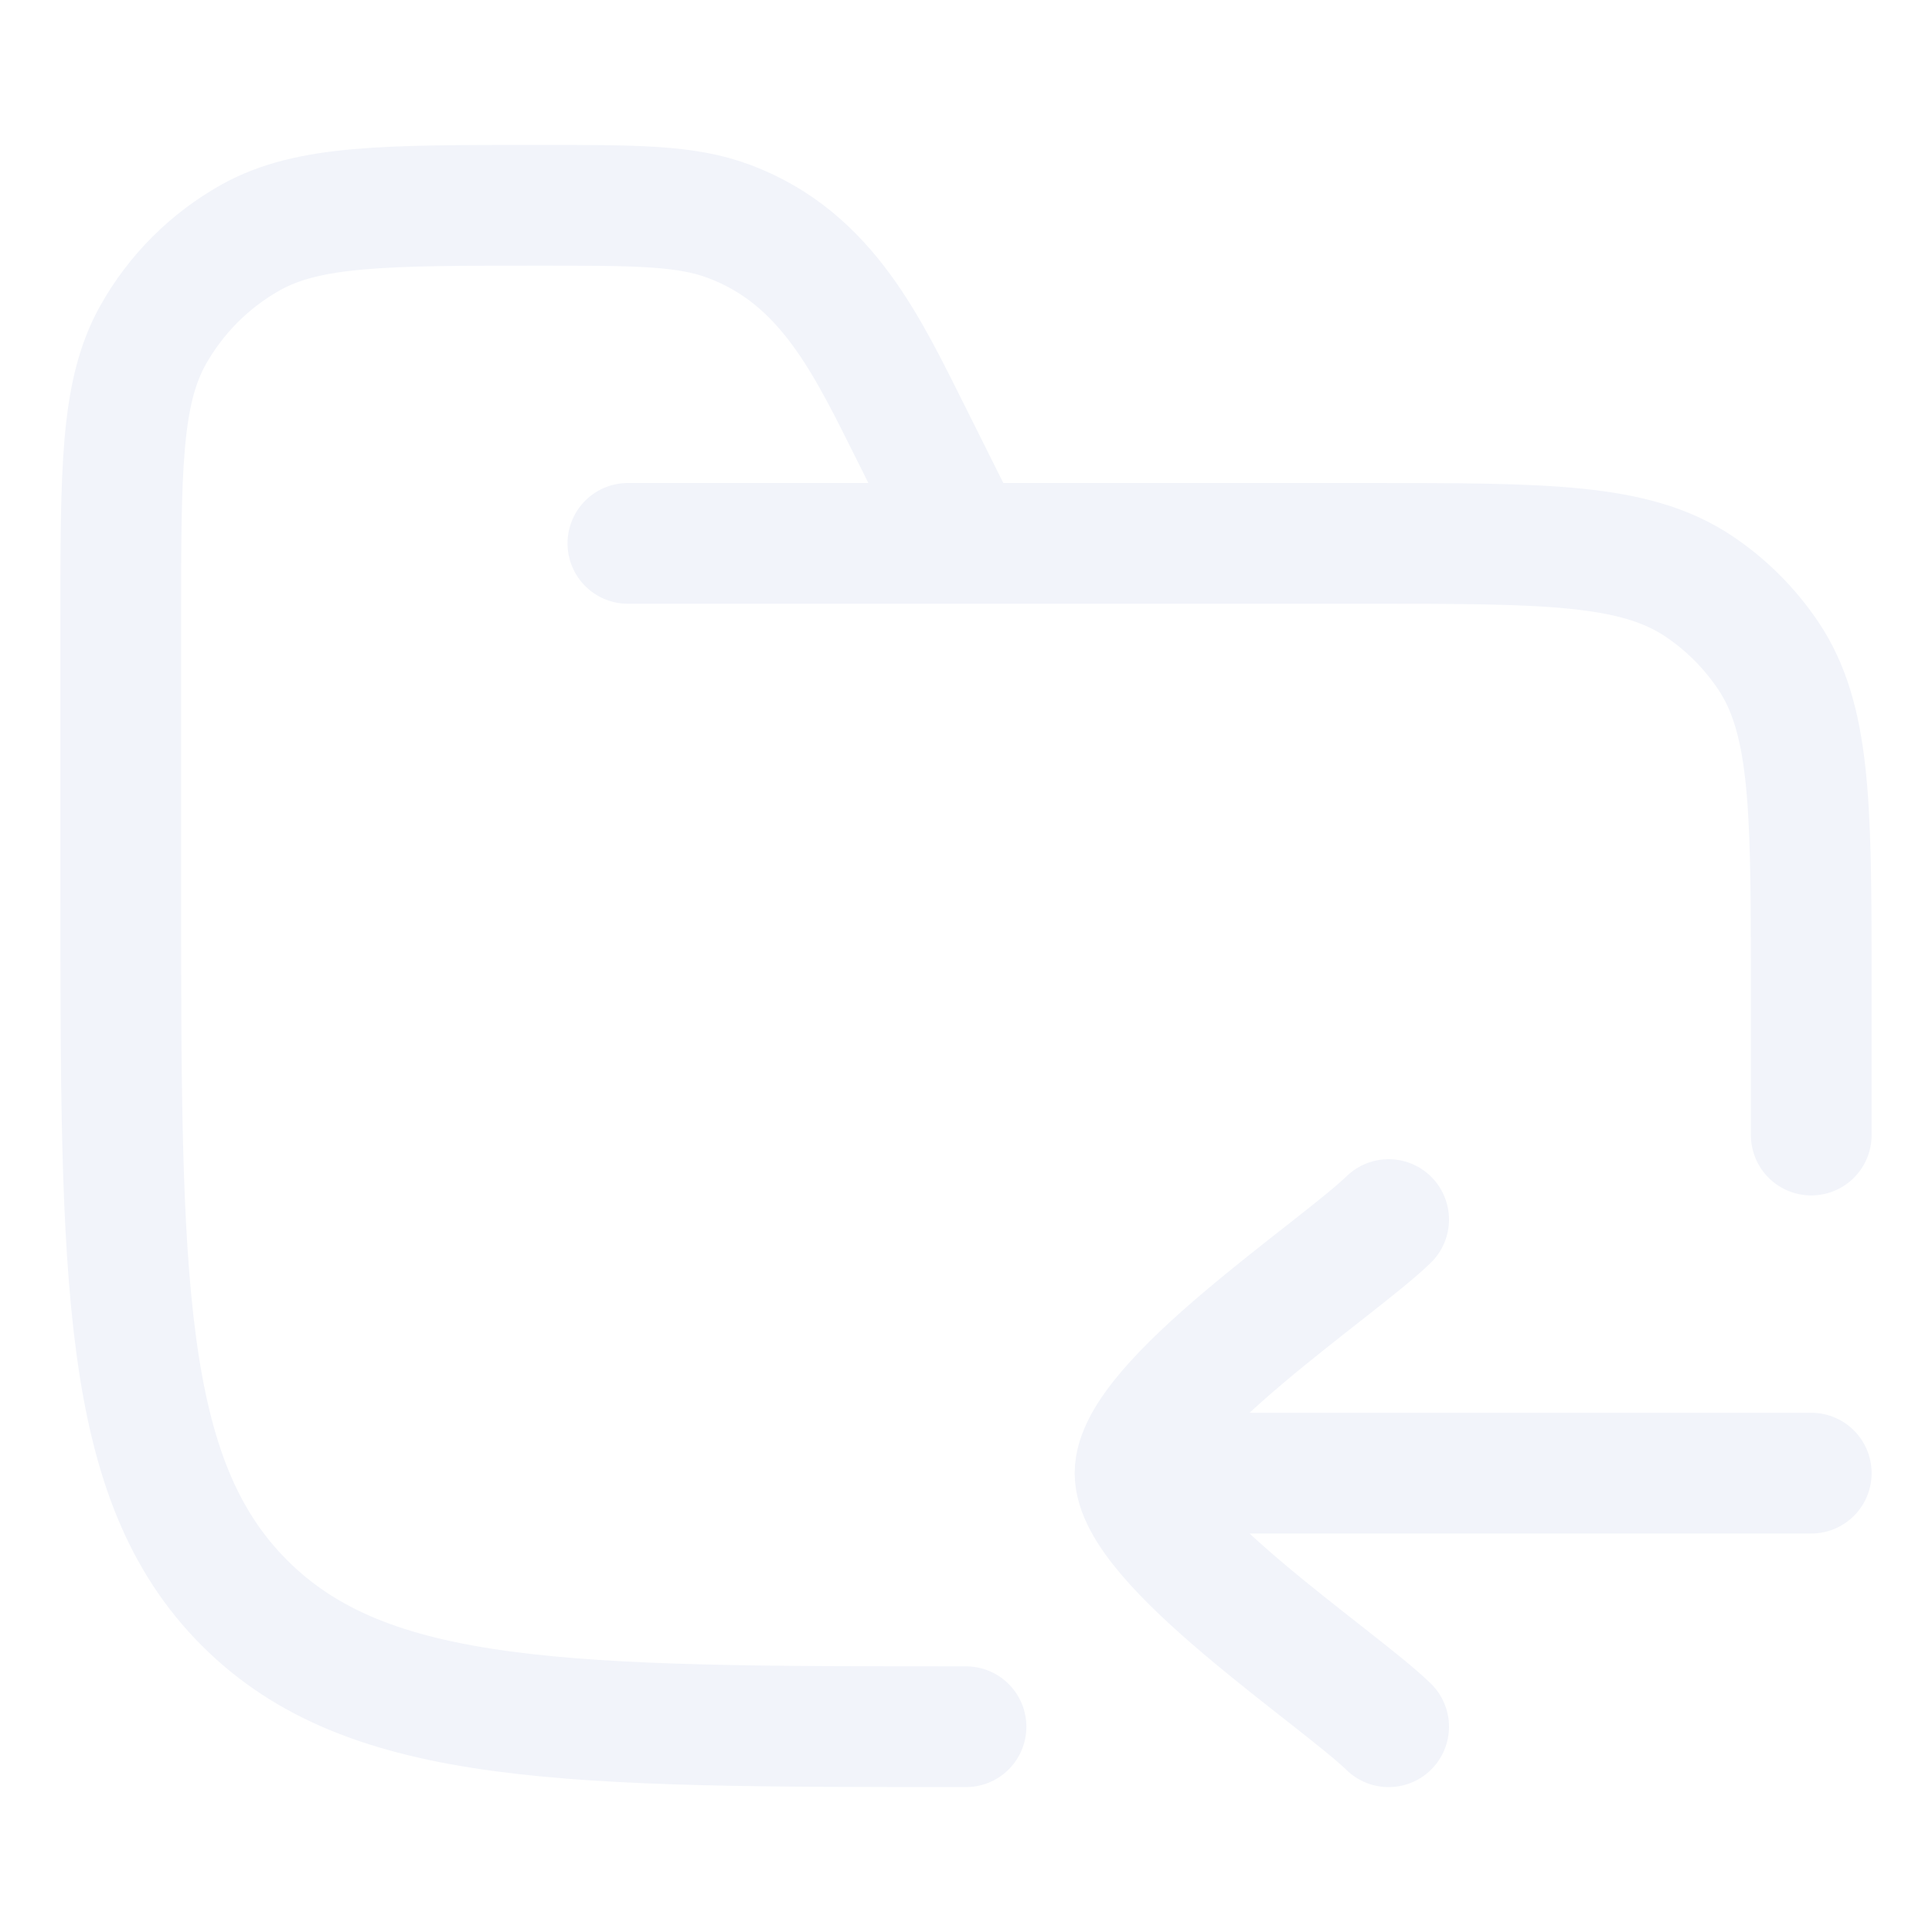
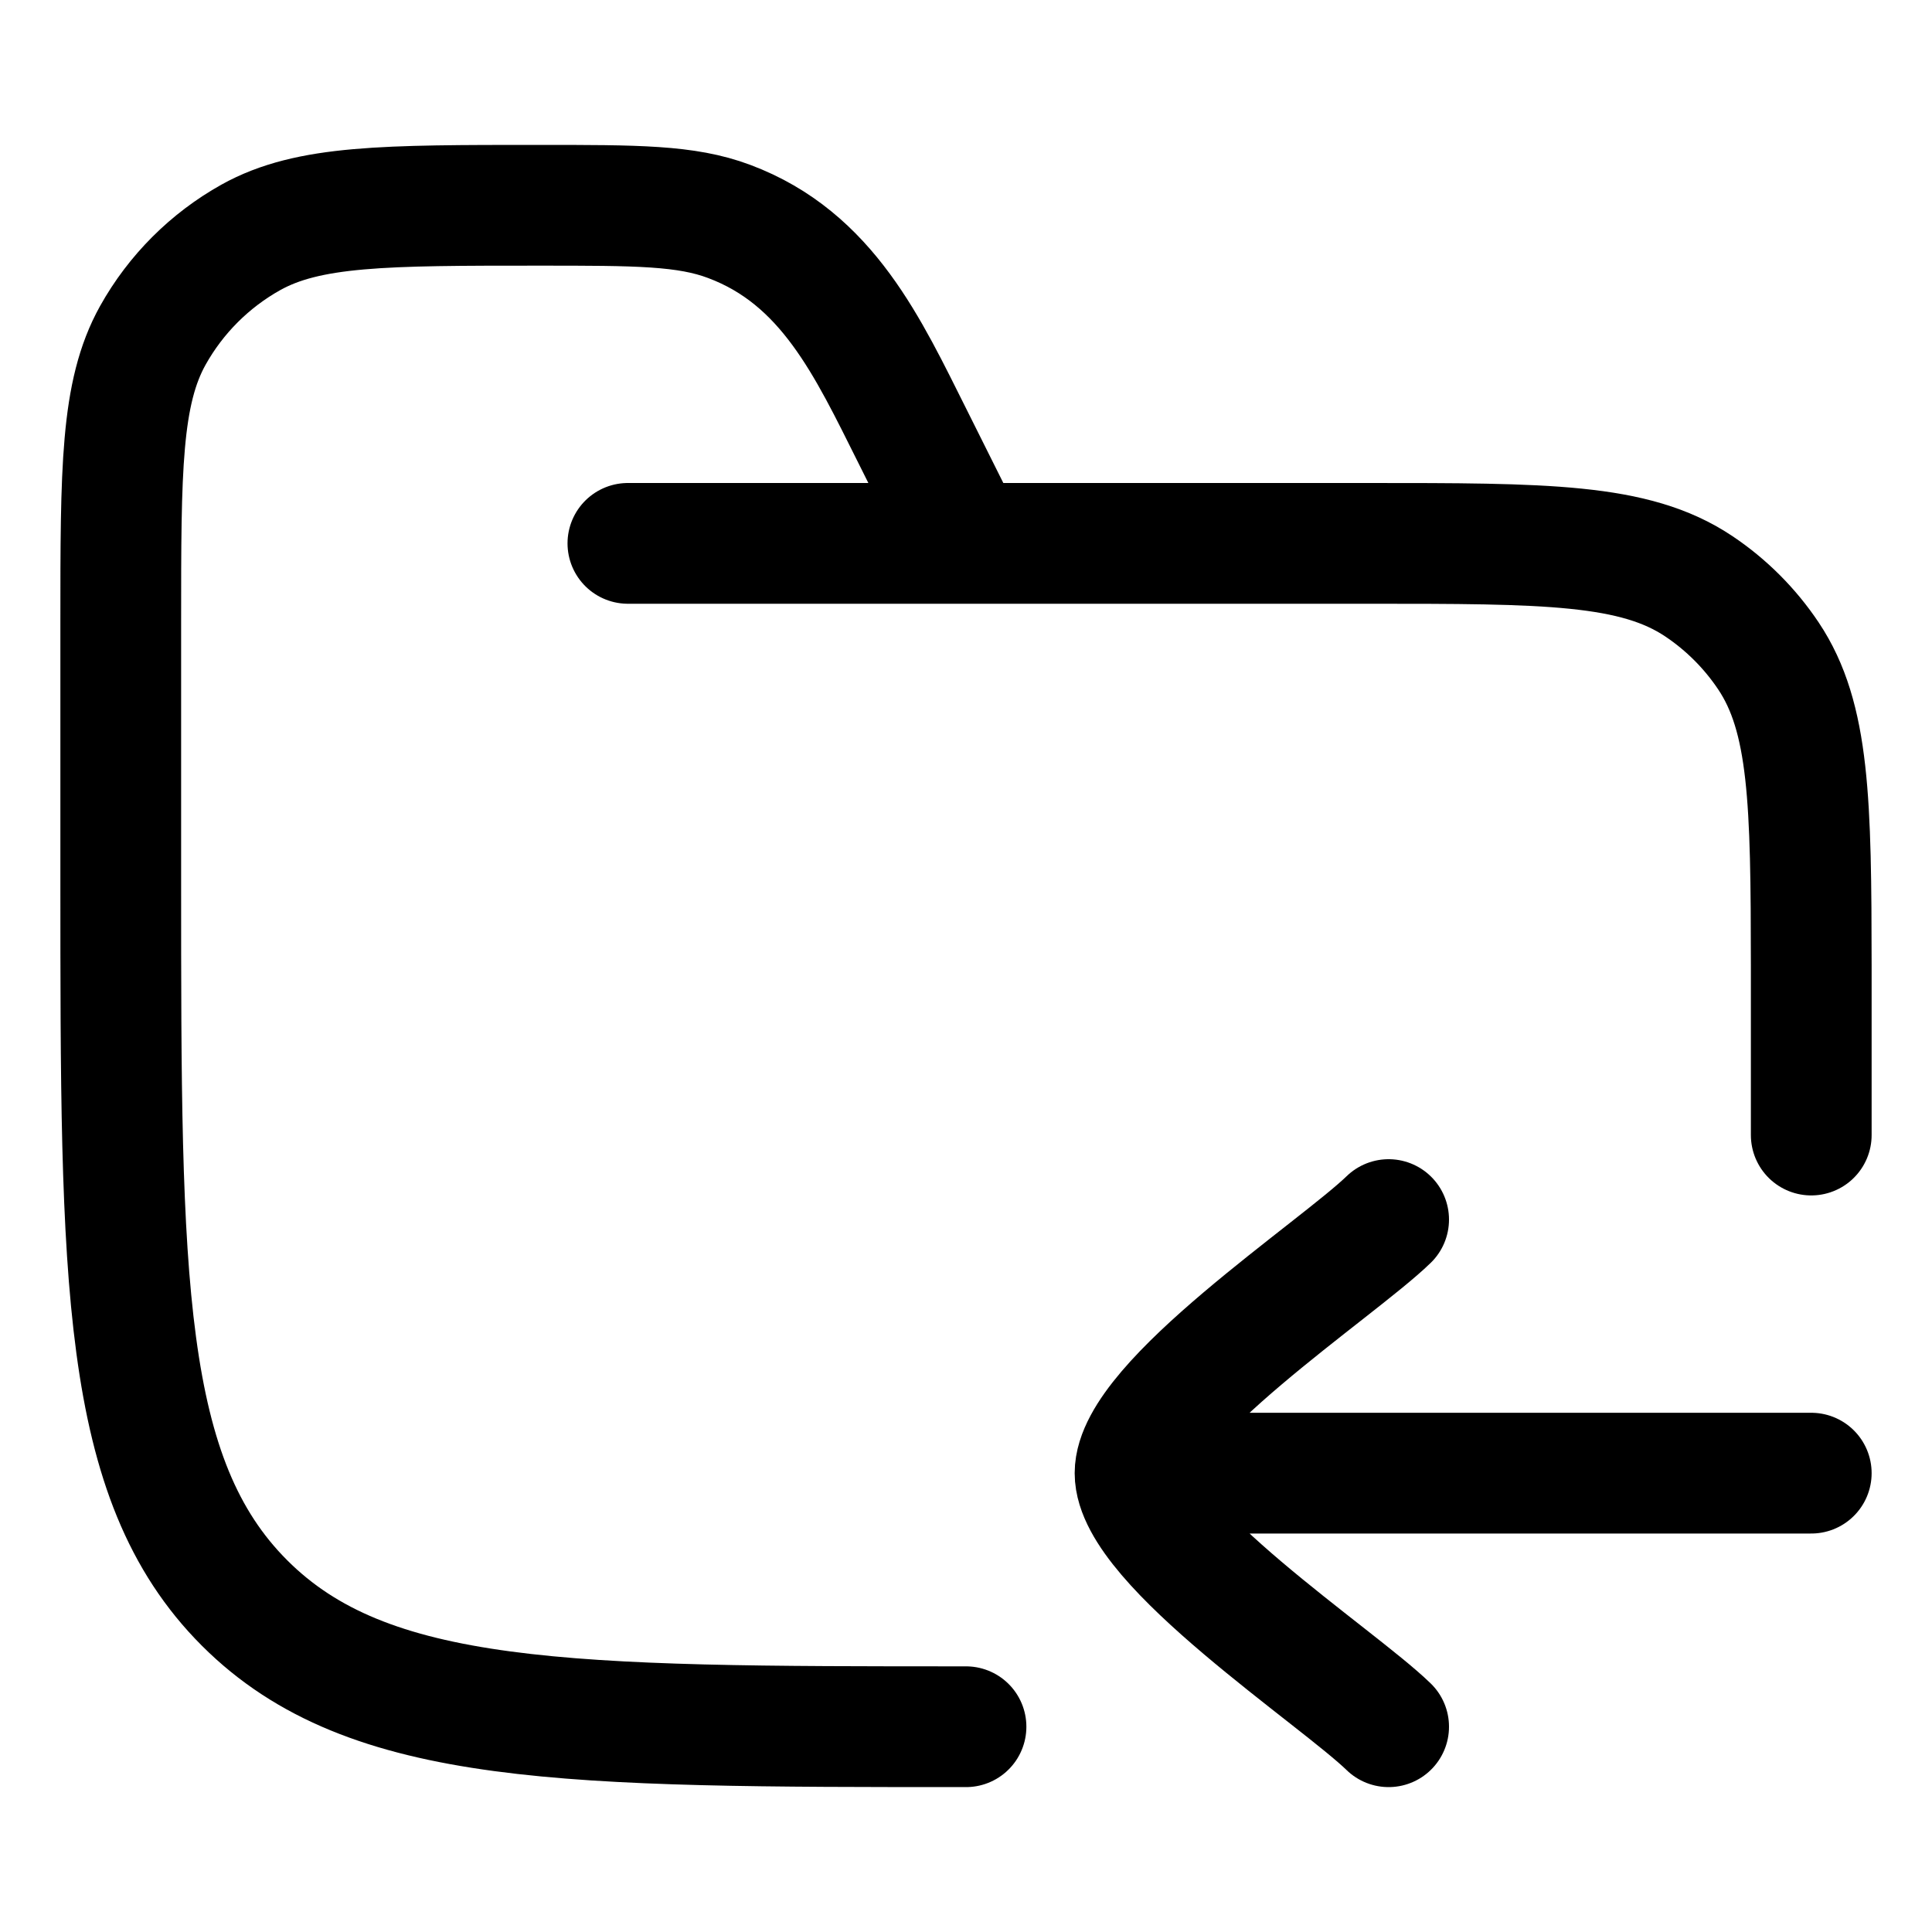
<svg xmlns="http://www.w3.org/2000/svg" width="16" height="16" viewBox="0 0 16 16" fill="none">
-   <path d="M11.5 14.3C11.075 13.887 9.4 12.788 9.4 12.2C9.4 11.612 11.075 10.513 11.5 10.1M10.1 12.2H15" stroke="#F2F4FA" stroke-linecap="round" stroke-linejoin="round" />
-   <path d="M8 14.3C4.7 14.3 3.05 14.3 2.025 13.275C1 12.25 1 10.6 1 7.3V5.161C1 3.889 1 3.254 1.266 2.777C1.456 2.437 1.737 2.156 2.077 1.966C2.554 1.7 3.189 1.7 4.461 1.7C5.276 1.7 5.683 1.7 6.039 1.834C6.854 2.139 7.189 2.879 7.557 3.613L8 4.5M5.2 4.5H11.325C12.8 4.5 13.537 4.5 14.067 4.854C14.296 5.007 14.493 5.204 14.646 5.433C14.986 5.942 14.999 6.641 15 8V9.4" stroke="#F2F4FA" stroke-linecap="round" />
+   <path d="M11.5 14.3C11.075 13.887 9.4 12.788 9.4 12.2C9.4 11.612 11.075 10.513 11.5 10.1M10.1 12.2H15" stroke="currentColor" stroke-linecap="round" stroke-linejoin="round" />
+   <path d="M8 14.3C4.7 14.3 3.05 14.3 2.025 13.275C1 12.25 1 10.6 1 7.3V5.161C1 3.889 1 3.254 1.266 2.777C1.456 2.437 1.737 2.156 2.077 1.966C2.554 1.7 3.189 1.7 4.461 1.7C5.276 1.7 5.683 1.7 6.039 1.834C6.854 2.139 7.189 2.879 7.557 3.613L8 4.5M5.2 4.5H11.325C12.8 4.5 13.537 4.5 14.067 4.854C14.296 5.007 14.493 5.204 14.646 5.433C14.986 5.942 14.999 6.641 15 8V9.4" stroke="currentColor" stroke-linecap="round" />
</svg>
